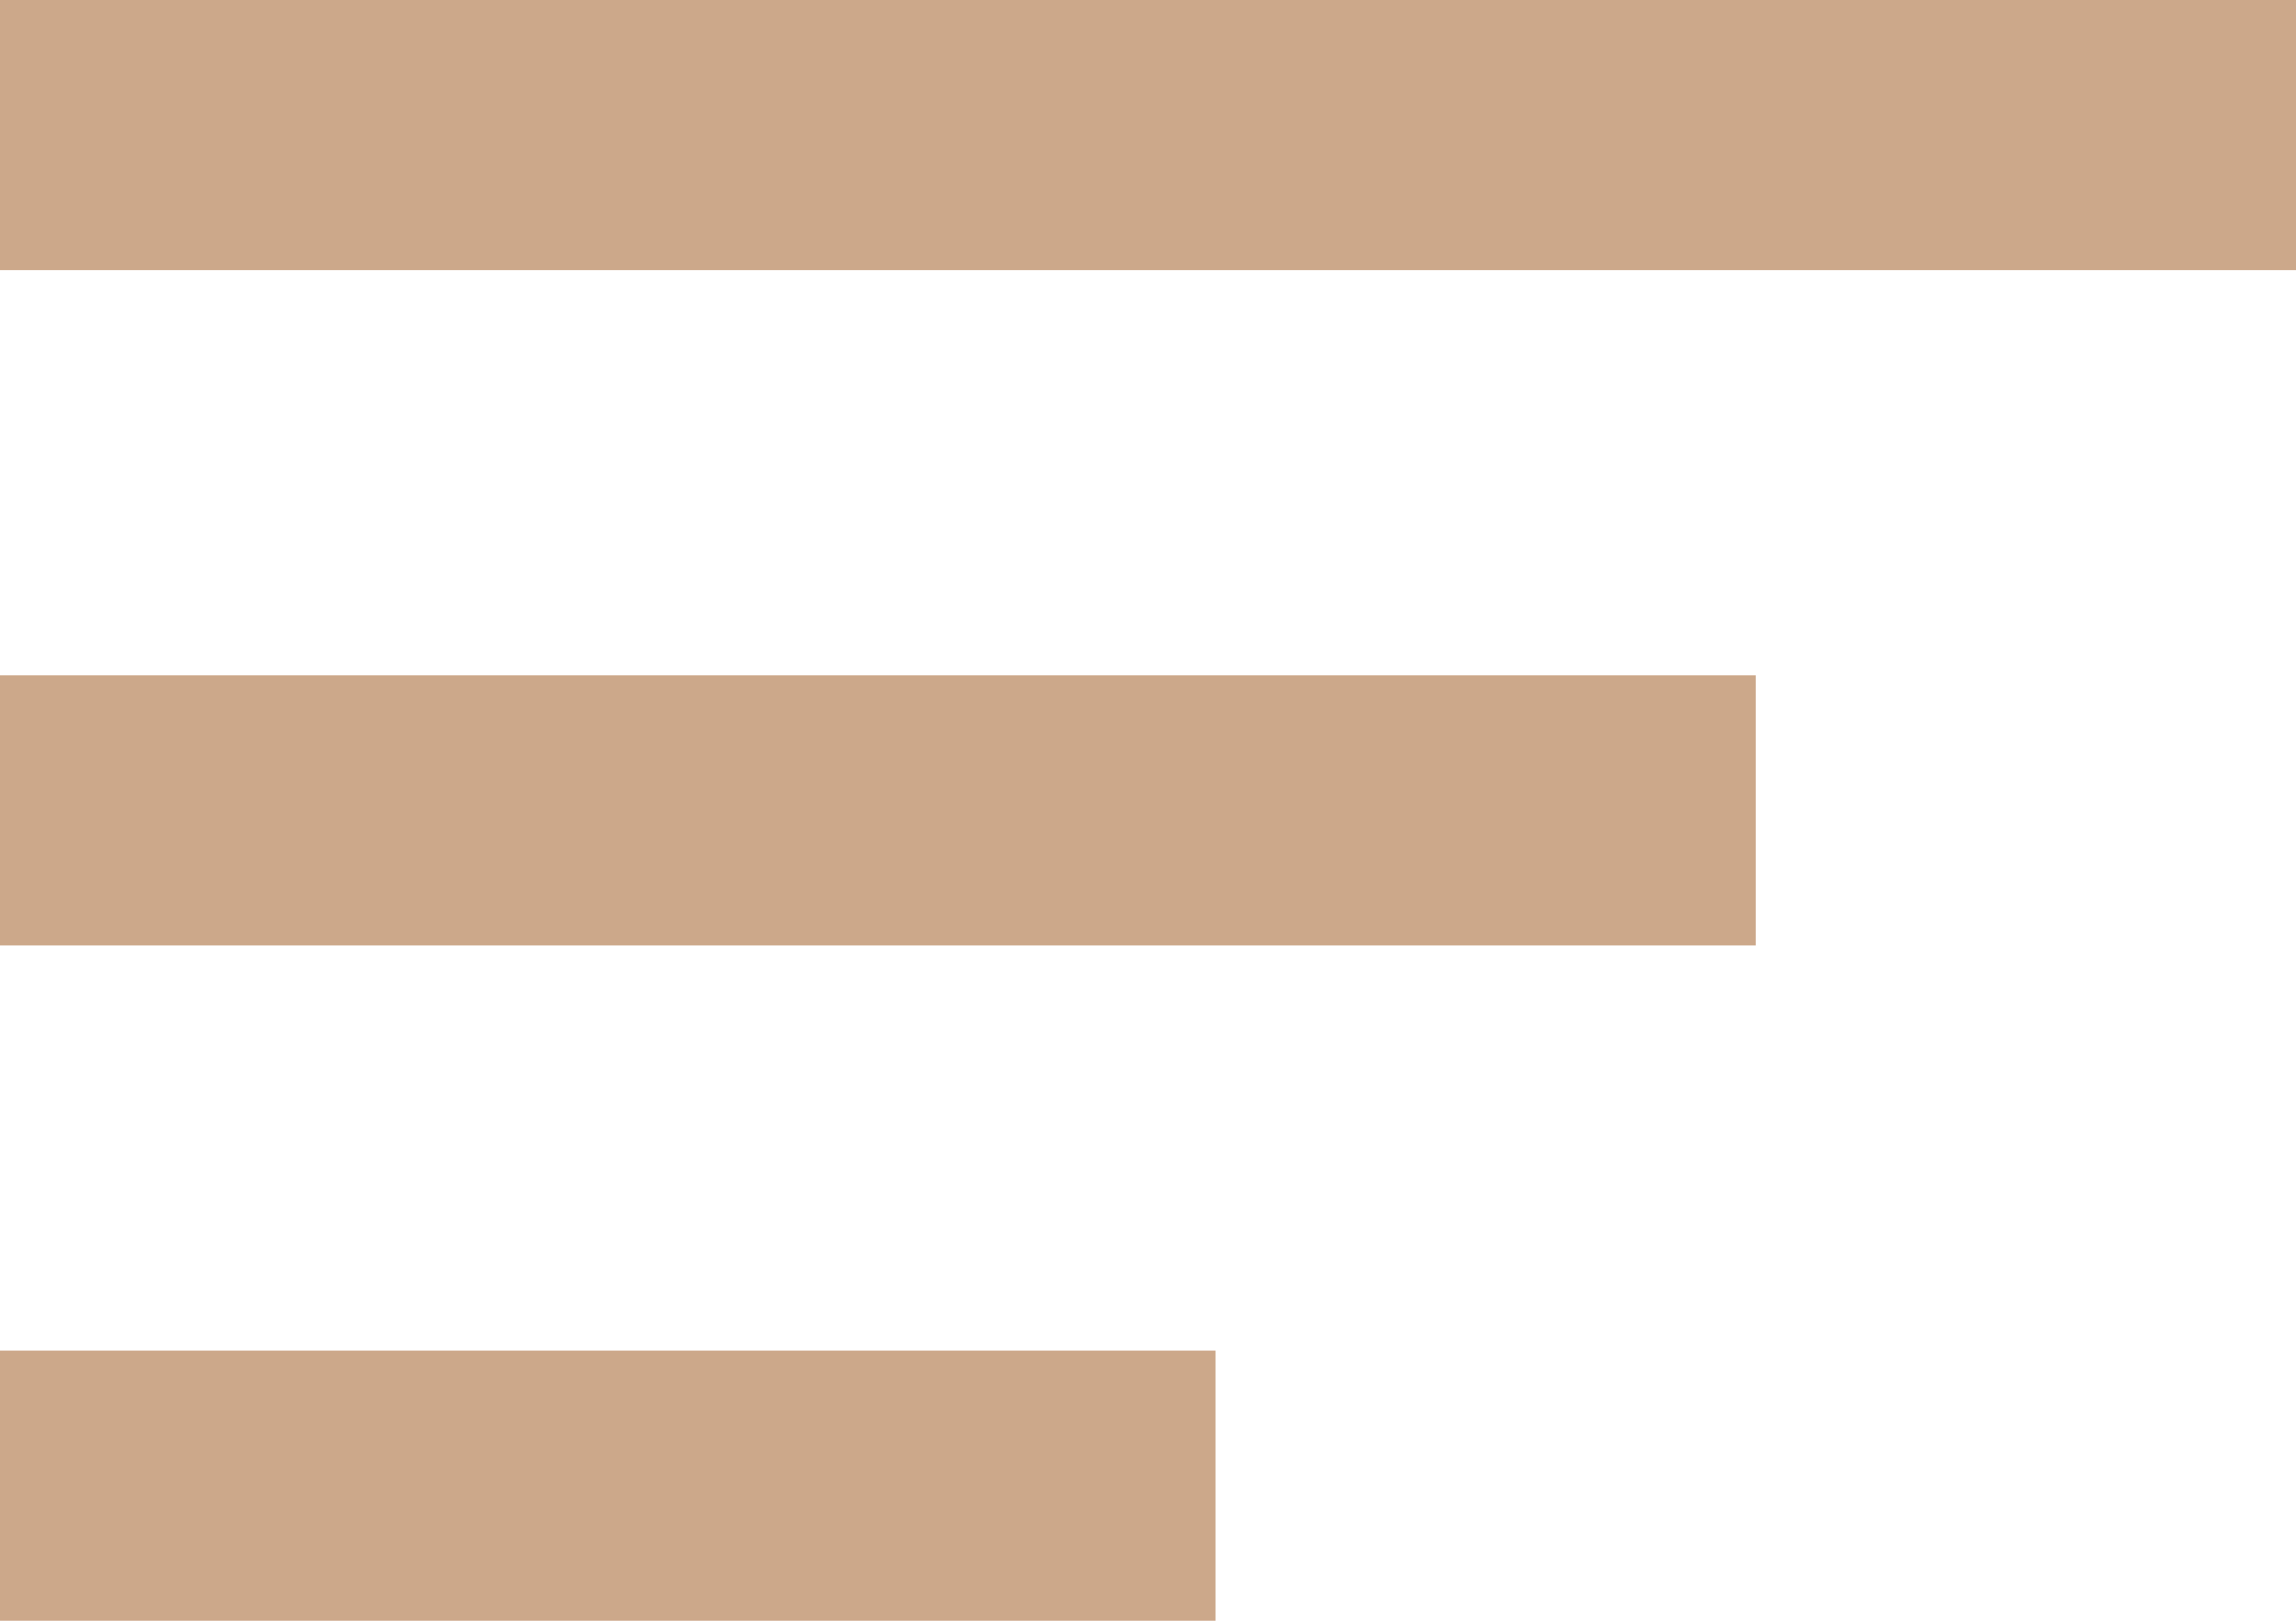
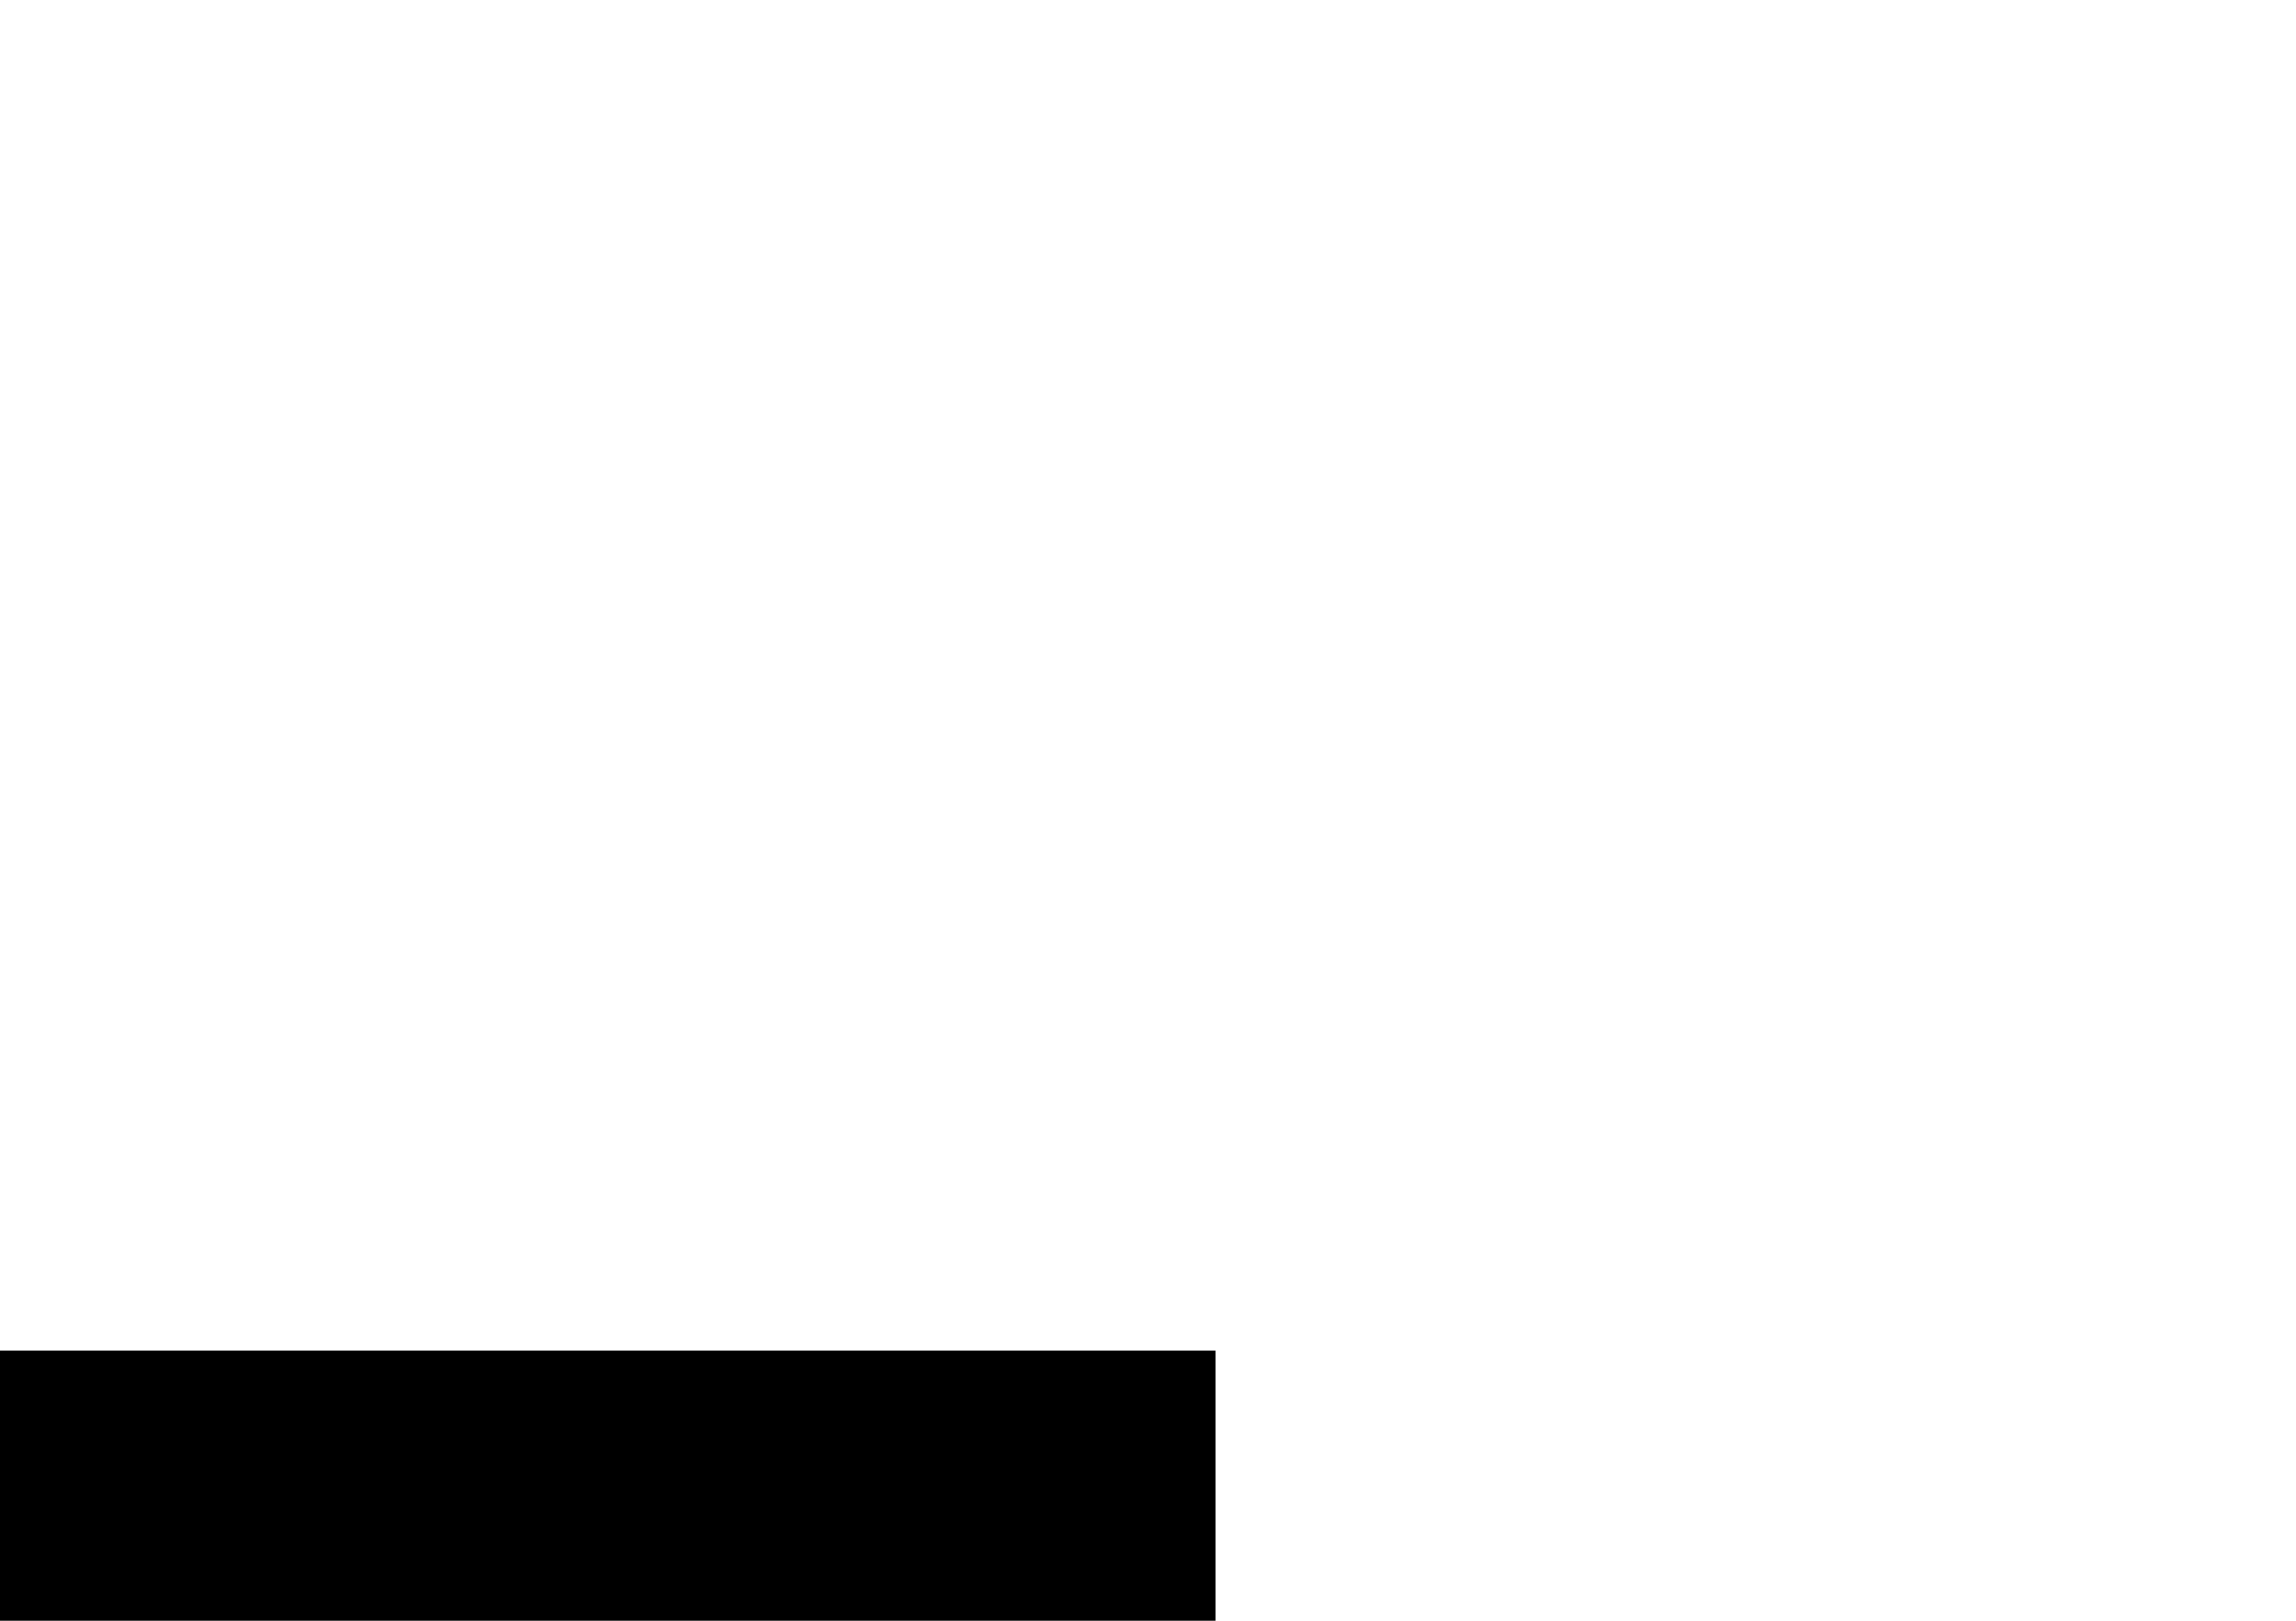
<svg xmlns="http://www.w3.org/2000/svg" width="34" height="24" viewBox="0 0 34 24" fill="none">
-   <rect width="34" height="4" fill="#CCA88A" />
-   <rect y="10" width="26" height="4" fill="#CCA88A" />
-   <rect y="20" width="18" height="4" fill="#CCA88A" />
+   <rect width="34" height="4" fill="#currentColor" />
+   <rect y="10" width="26" height="4" fill="#currentColor" />
+   <rect y="20" width="18" height="4" fill="currentColor" />
</svg>
